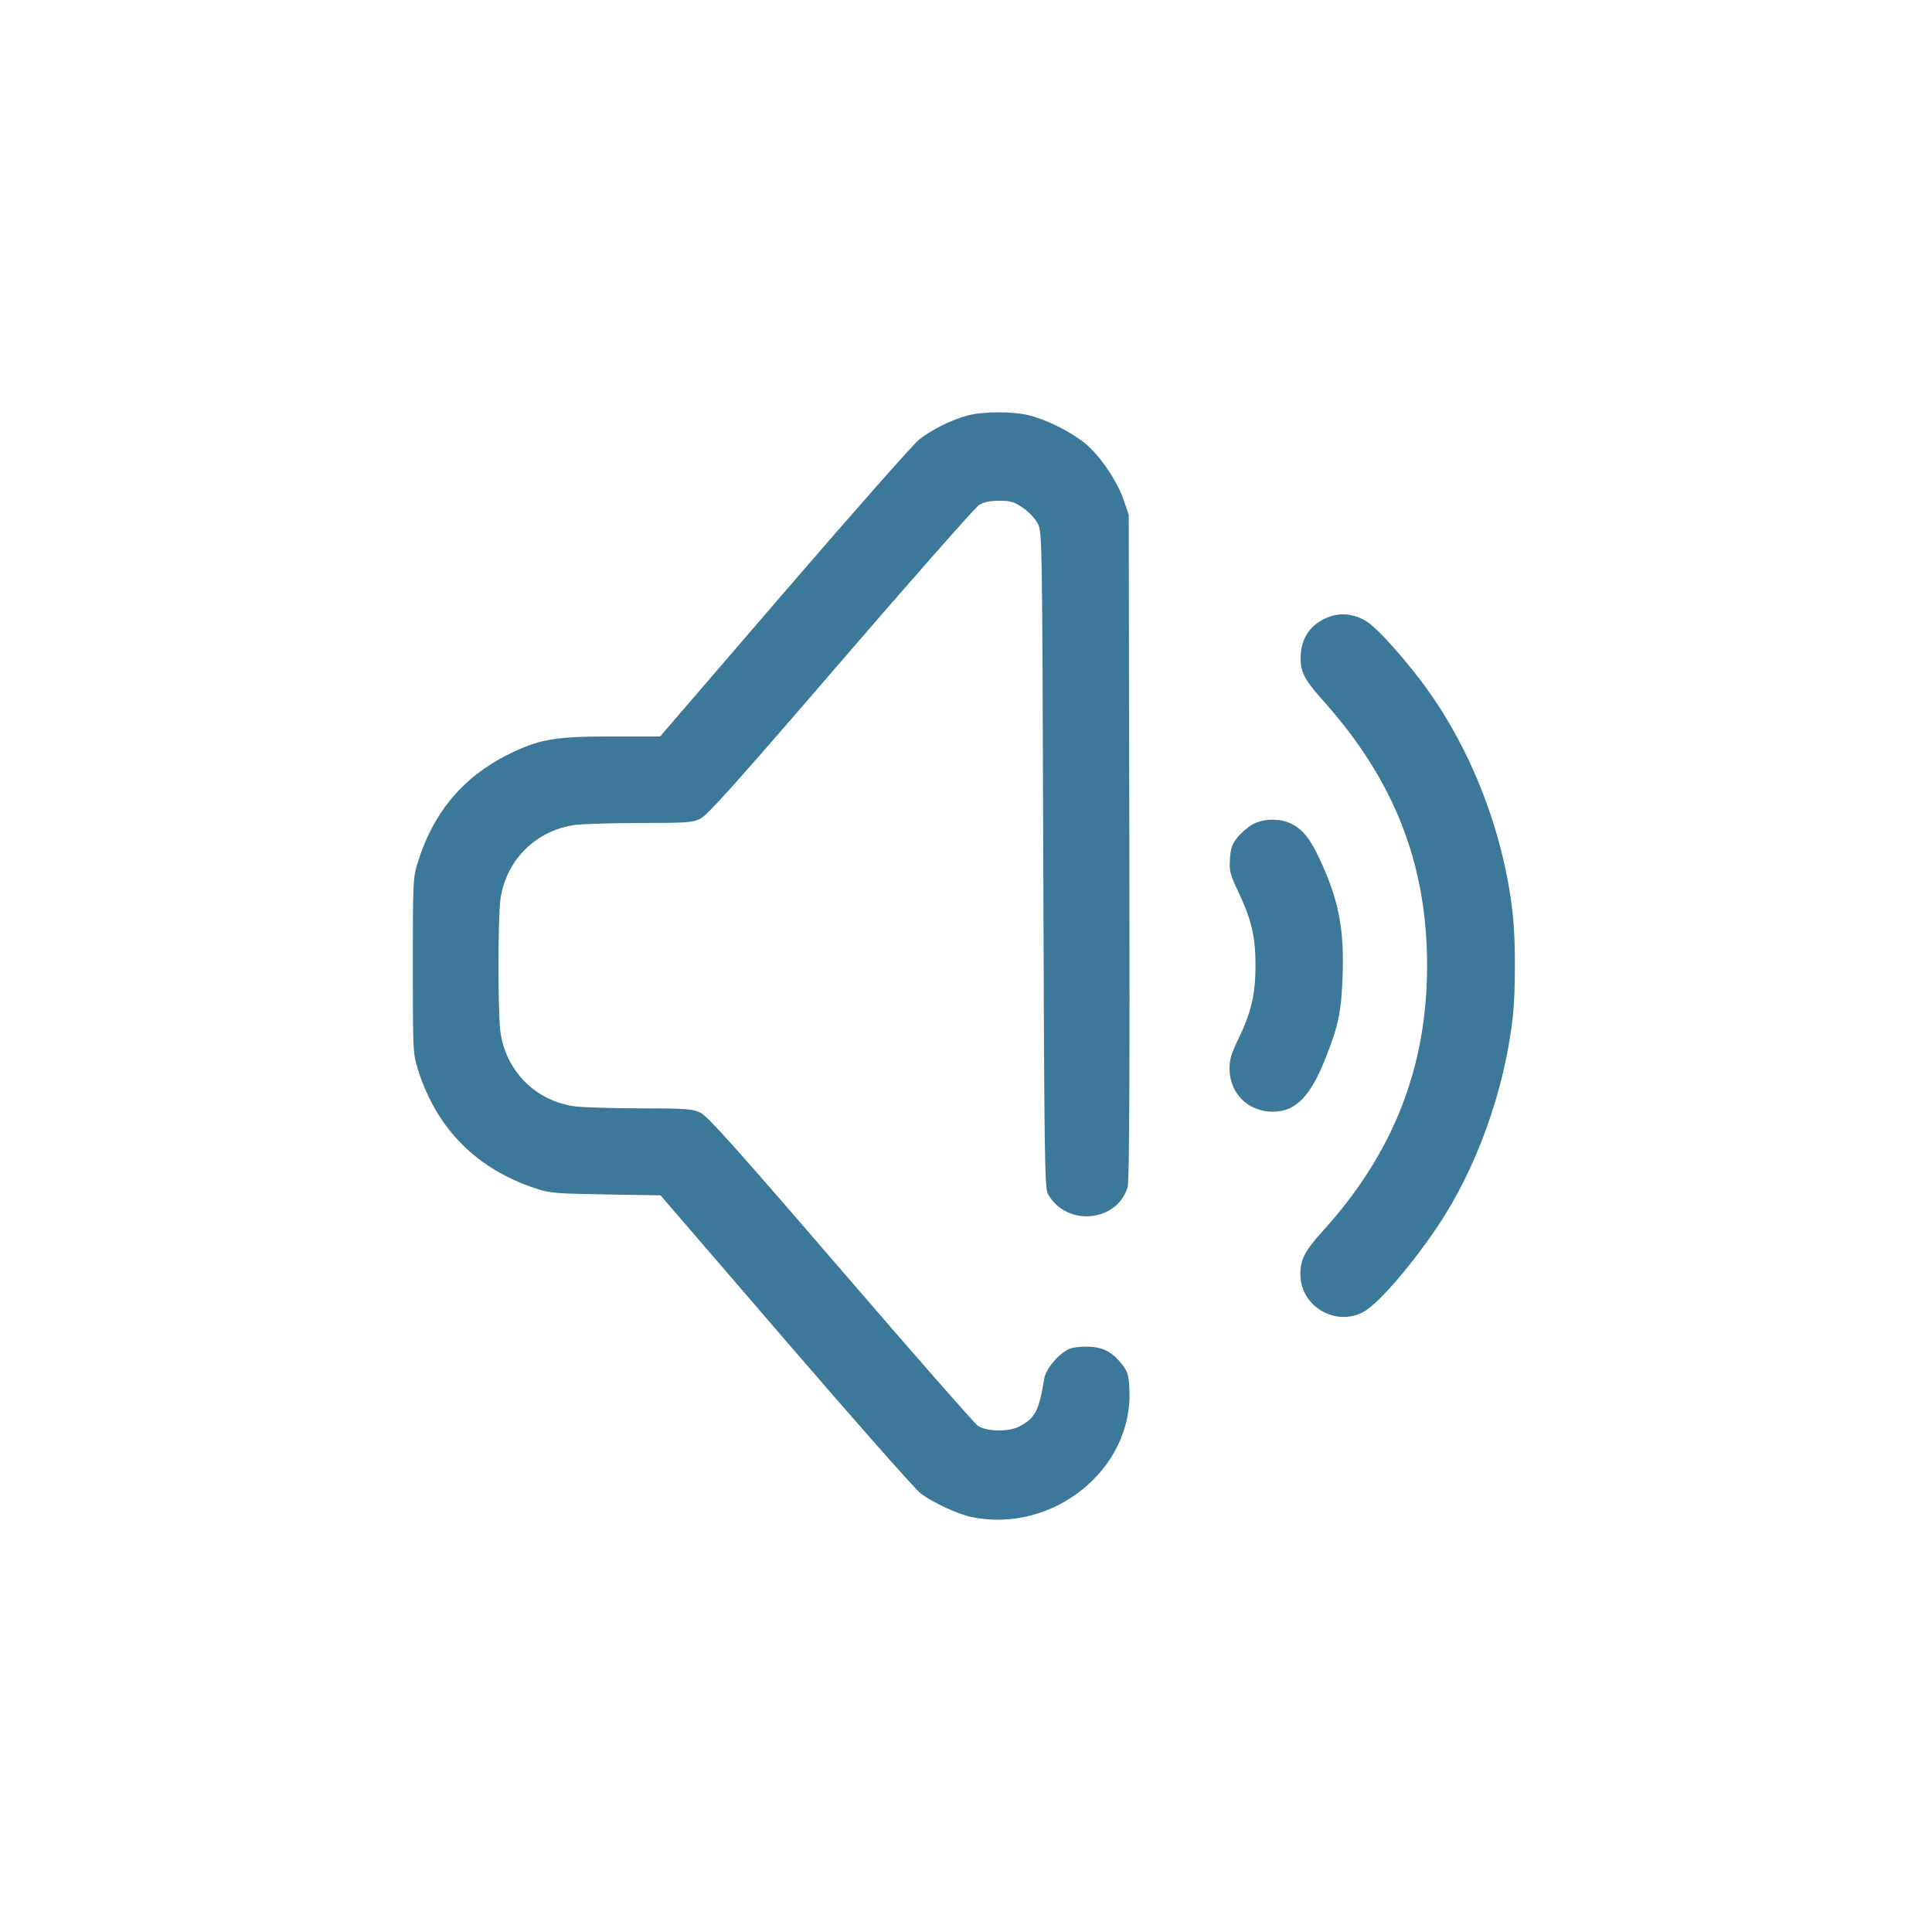
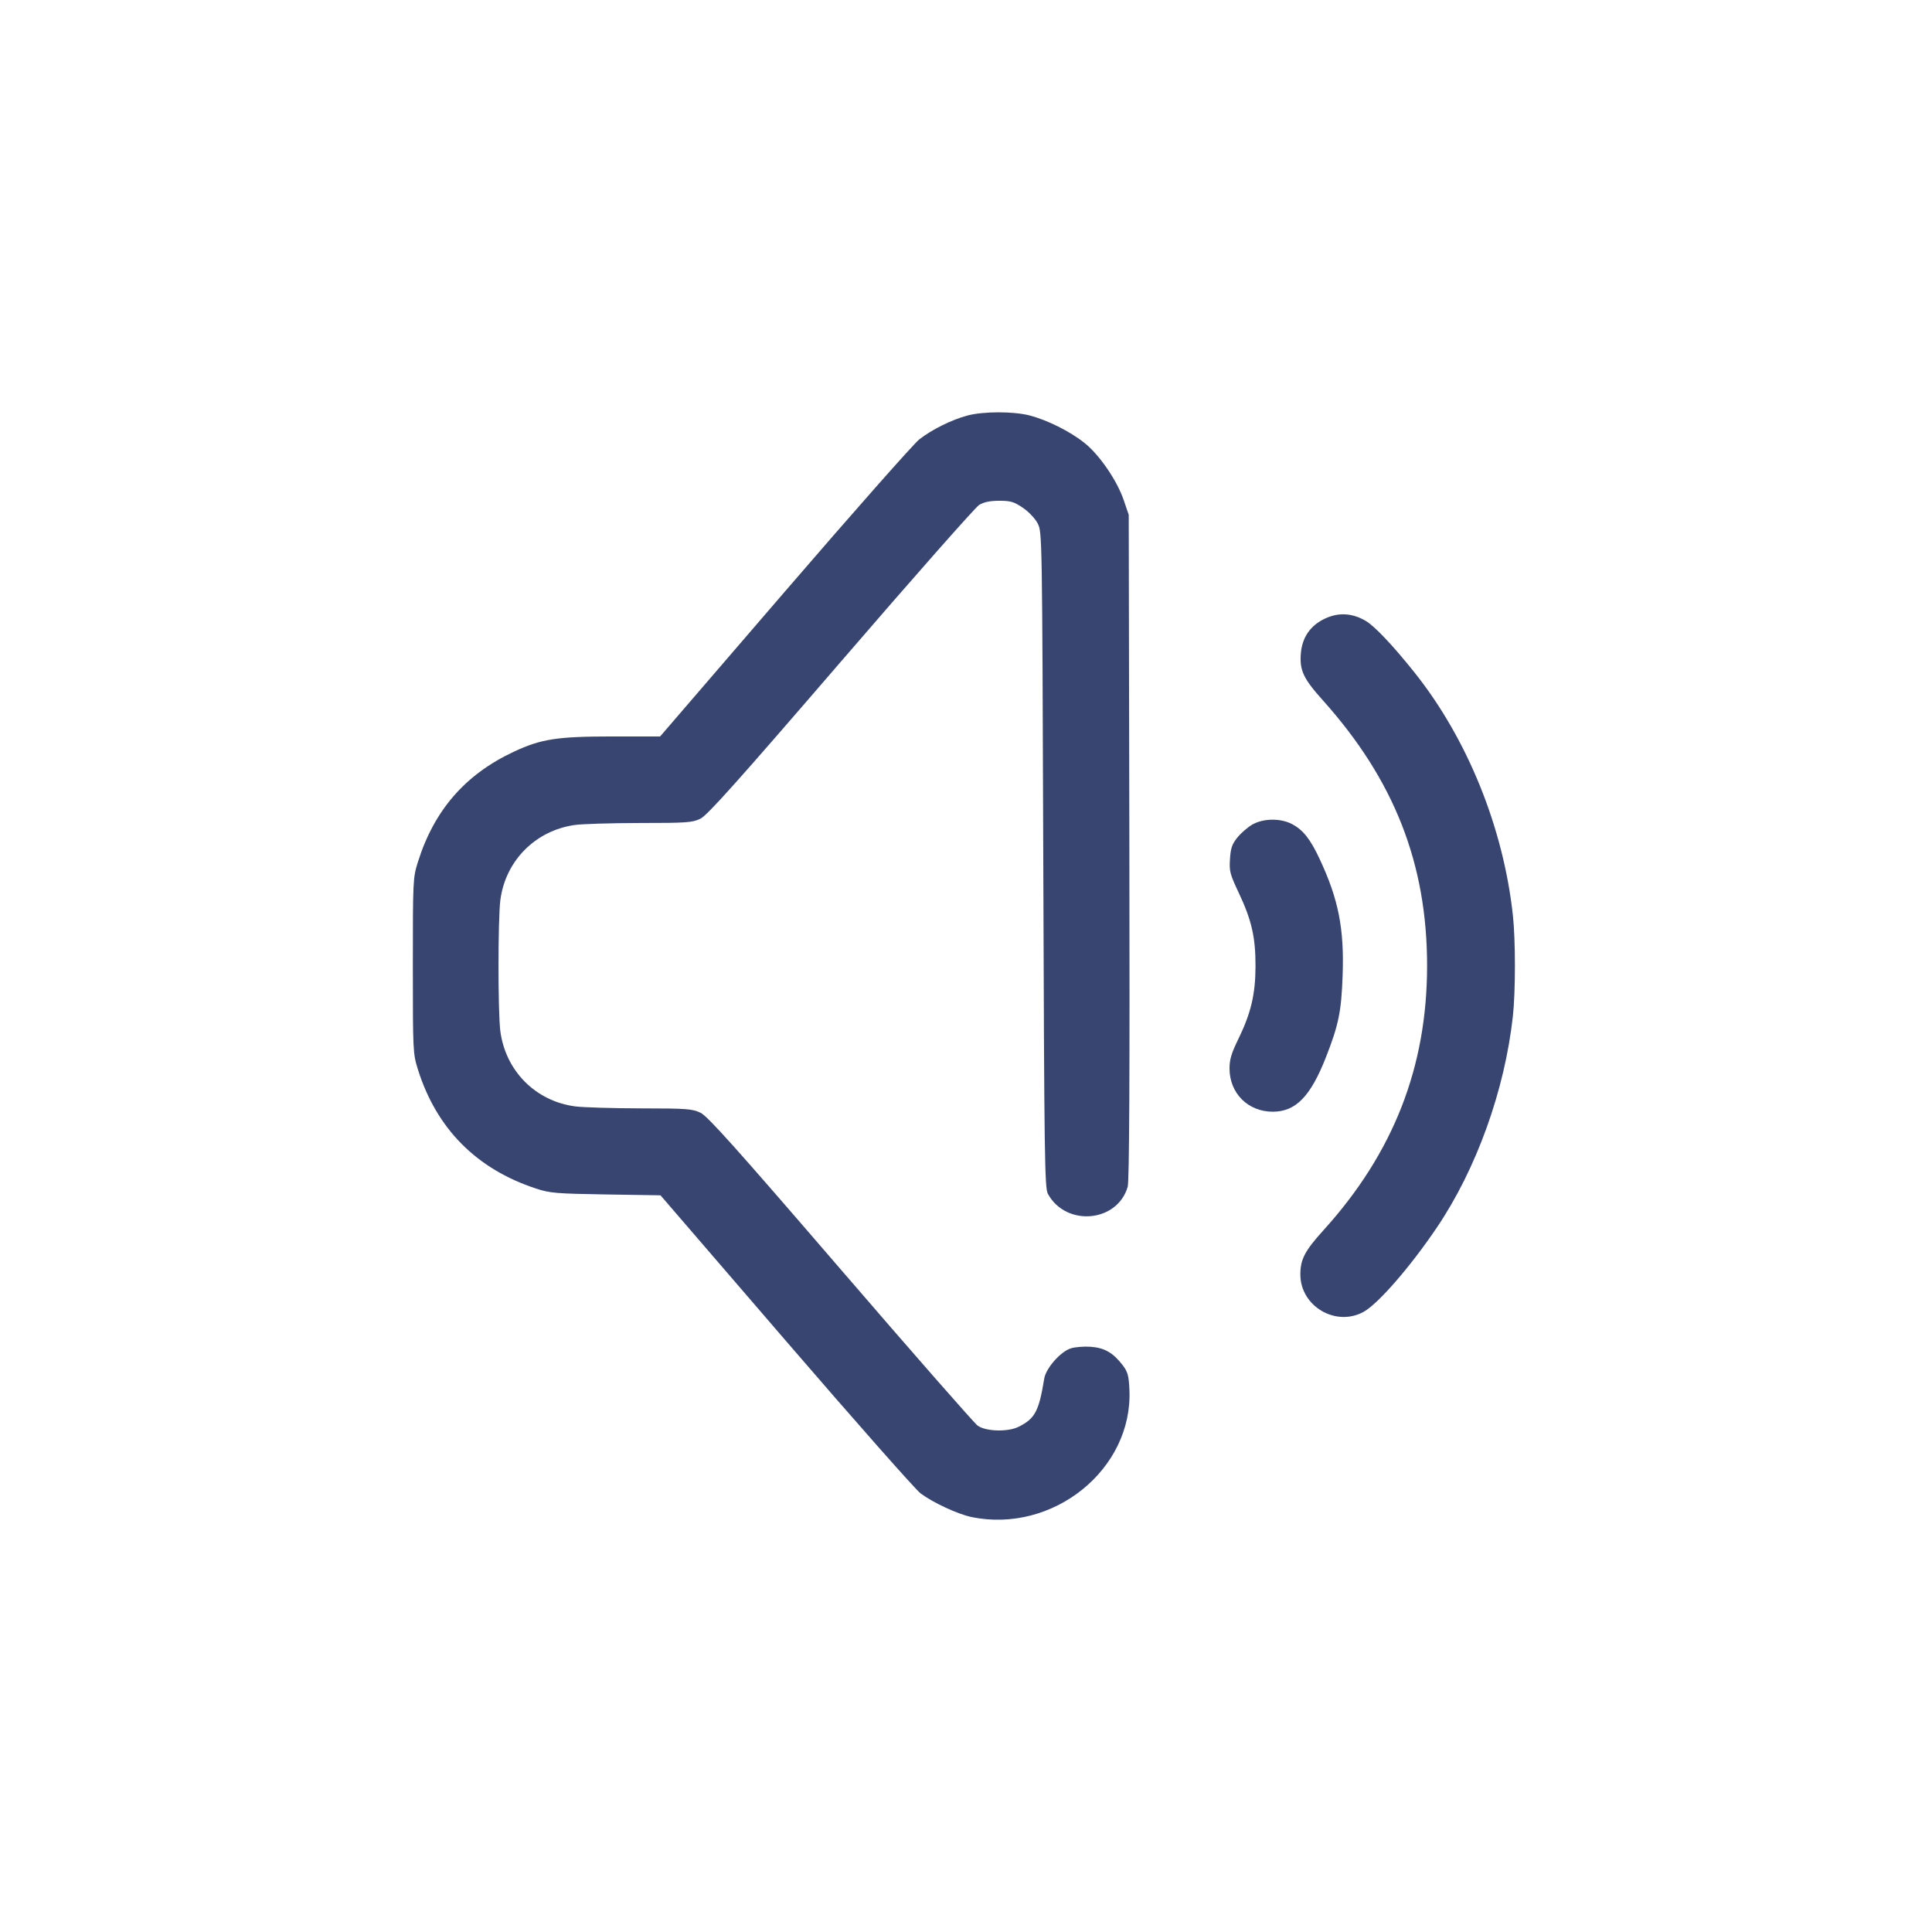
- <svg xmlns="http://www.w3.org/2000/svg" style="color:#3B789A;" fill="currentColor" stroke="currentColor" stroke-width="0" viewBox="-4.8 -4.8 33.60 33.60" version="1.1" id="svg3" xml:space="preserve">
+ <svg xmlns="http://www.w3.org/2000/svg" style="color:#374570;" fill="currentColor" stroke="currentColor" stroke-width="0" viewBox="-4.8 -4.8 33.60 33.60" version="1.1" id="svg3" xml:space="preserve">
  <defs id="defs3" />
  <g id="SVGRepo_tracerCarrier" stroke-linecap="round" stroke-linejoin="round" stroke-width="0.624" />
  <path style="fill:#000000" id="path1" />
  <path d="M 12.028,2.426 C 11.754,2.498 11.41,2.668 11.188,2.841 11.089,2.919 10.034,4.113 8.844,5.495 L 6.68,8.008 H 5.854 c -0.964,0 -1.243,0.043 -1.719,0.266 -0.843,0.394 -1.384,1.016 -1.667,1.917 -0.086,0.275 -0.088,0.311 -0.088,1.804 0,1.493 0.002,1.529 0.088,1.804 0.324,1.031 1.02,1.733 2.056,2.072 0.24,0.079 0.348,0.088 1.213,0.102 l 0.95,0.015 2.182,2.533 c 1.2,1.393 2.254,2.586 2.341,2.651 0.221,0.164 0.647,0.361 0.885,0.411 1.417,0.293 2.81,-0.83 2.747,-2.214 -0.011,-0.246 -0.029,-0.309 -0.116,-0.425 -0.166,-0.217 -0.316,-0.304 -0.558,-0.322 -0.118,-0.008 -0.275,0.004 -0.349,0.029 -0.178,0.059 -0.429,0.345 -0.458,0.523 -0.093,0.569 -0.159,0.694 -0.442,0.838 -0.183,0.093 -0.56,0.086 -0.713,-0.015 C 12.153,19.962 11.082,18.74 9.825,17.281 8.001,15.163 7.509,14.614 7.384,14.553 7.241,14.484 7.151,14.477 6.346,14.476 5.861,14.475 5.348,14.46 5.206,14.442 4.516,14.353 3.991,13.825 3.901,13.13 c -0.042,-0.329 -0.042,-1.946 8.434e-4,-2.277 C 3.99,10.172 4.508,9.647 5.192,9.548 5.321,9.529 5.832,9.514 6.327,9.513 7.146,9.513 7.241,9.506 7.381,9.438 7.502,9.379 8.019,8.802 9.823,6.708 11.081,5.248 12.164,4.021 12.229,3.981 c 0.083,-0.05 0.188,-0.072 0.349,-0.072 0.198,-1.054e-4 0.256,0.017 0.411,0.122 0.104,0.071 0.213,0.186 0.258,0.273 0.077,0.15 0.078,0.178 0.097,5.849 0.017,5.21 0.024,5.708 0.081,5.811 0.317,0.575 1.207,0.496 1.387,-0.124 0.028,-0.097 0.037,-1.882 0.029,-5.913 L 14.83,4.153 14.744,3.901 C 14.629,3.56 14.323,3.113 14.063,2.905 13.813,2.704 13.413,2.504 13.101,2.424 12.823,2.353 12.302,2.353 12.028,2.426" stroke="none" fill="currentColor" fill-rule="evenodd" id="path1-9" style="fill:currentColor;fill-opacity:1;stroke-width:9.02669e-06" />
  <path d="m 18.239,5.96 c -0.25,0.119 -0.392,0.324 -0.415,0.6 -0.025,0.297 0.042,0.44 0.381,0.818 1.241,1.384 1.814,2.841 1.814,4.617 0,1.76 -0.585,3.256 -1.8,4.598 -0.327,0.361 -0.404,0.508 -0.404,0.772 0,0.556 0.623,0.919 1.106,0.646 0.254,-0.144 0.811,-0.786 1.268,-1.463 0.688,-1.018 1.18,-2.386 1.322,-3.675 0.047,-0.431 0.047,-1.323 0,-1.755 C 21.346,9.594 20.718,8.046 19.802,6.898 19.426,6.426 19.107,6.089 18.95,5.997 18.716,5.86 18.476,5.847 18.239,5.96 M 16.98,9.54 c -0.08,0.046 -0.197,0.147 -0.26,0.225 -0.093,0.116 -0.117,0.183 -0.129,0.374 -0.014,0.213 -8.83e-4,0.262 0.152,0.587 0.225,0.476 0.294,0.778 0.292,1.286 -0.002,0.485 -0.08,0.812 -0.305,1.272 -0.114,0.233 -0.147,0.344 -0.147,0.497 0,0.433 0.322,0.754 0.754,0.753 0.399,-0.001 0.657,-0.267 0.925,-0.953 0.219,-0.559 0.266,-0.791 0.288,-1.418 0.029,-0.811 -0.072,-1.323 -0.396,-2.016 C 17.99,9.793 17.859,9.628 17.664,9.529 17.465,9.427 17.169,9.432 16.98,9.54" stroke="none" fill="currentColor" fill-rule="evenodd" id="path1-7" style="stroke-width:0;fill:currentColor;fill-opacity:1" />
</svg>
